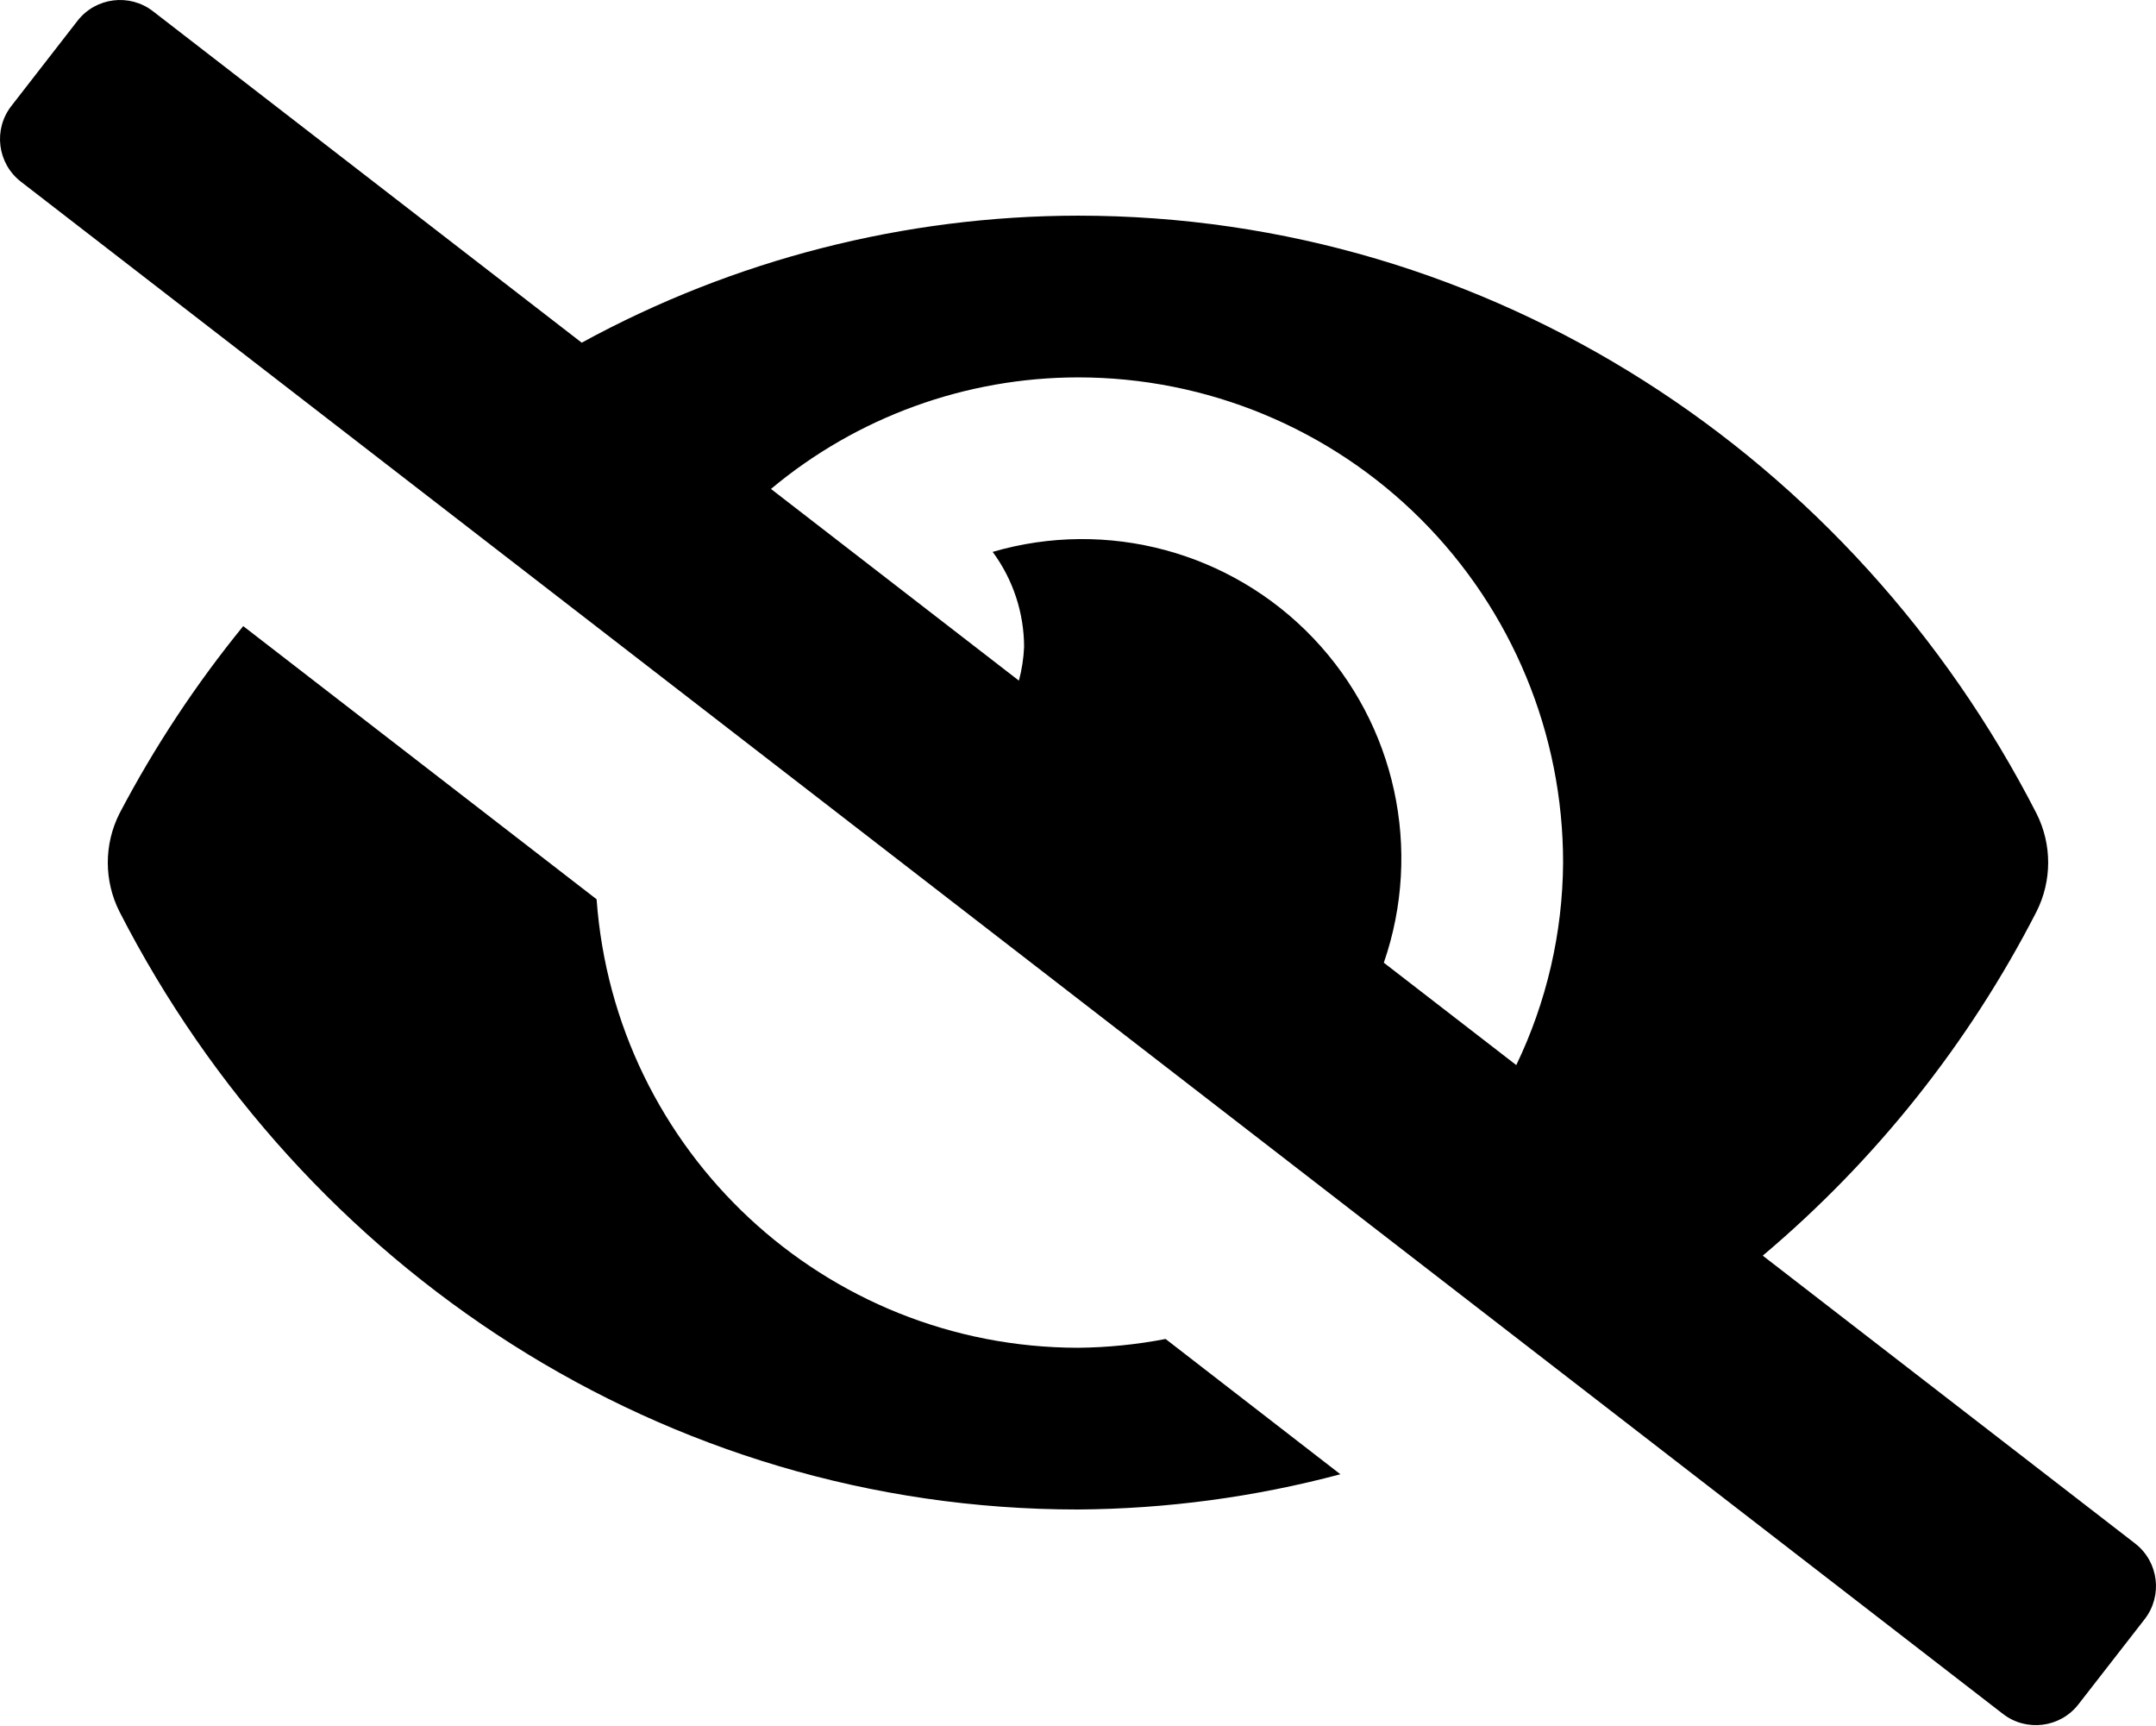
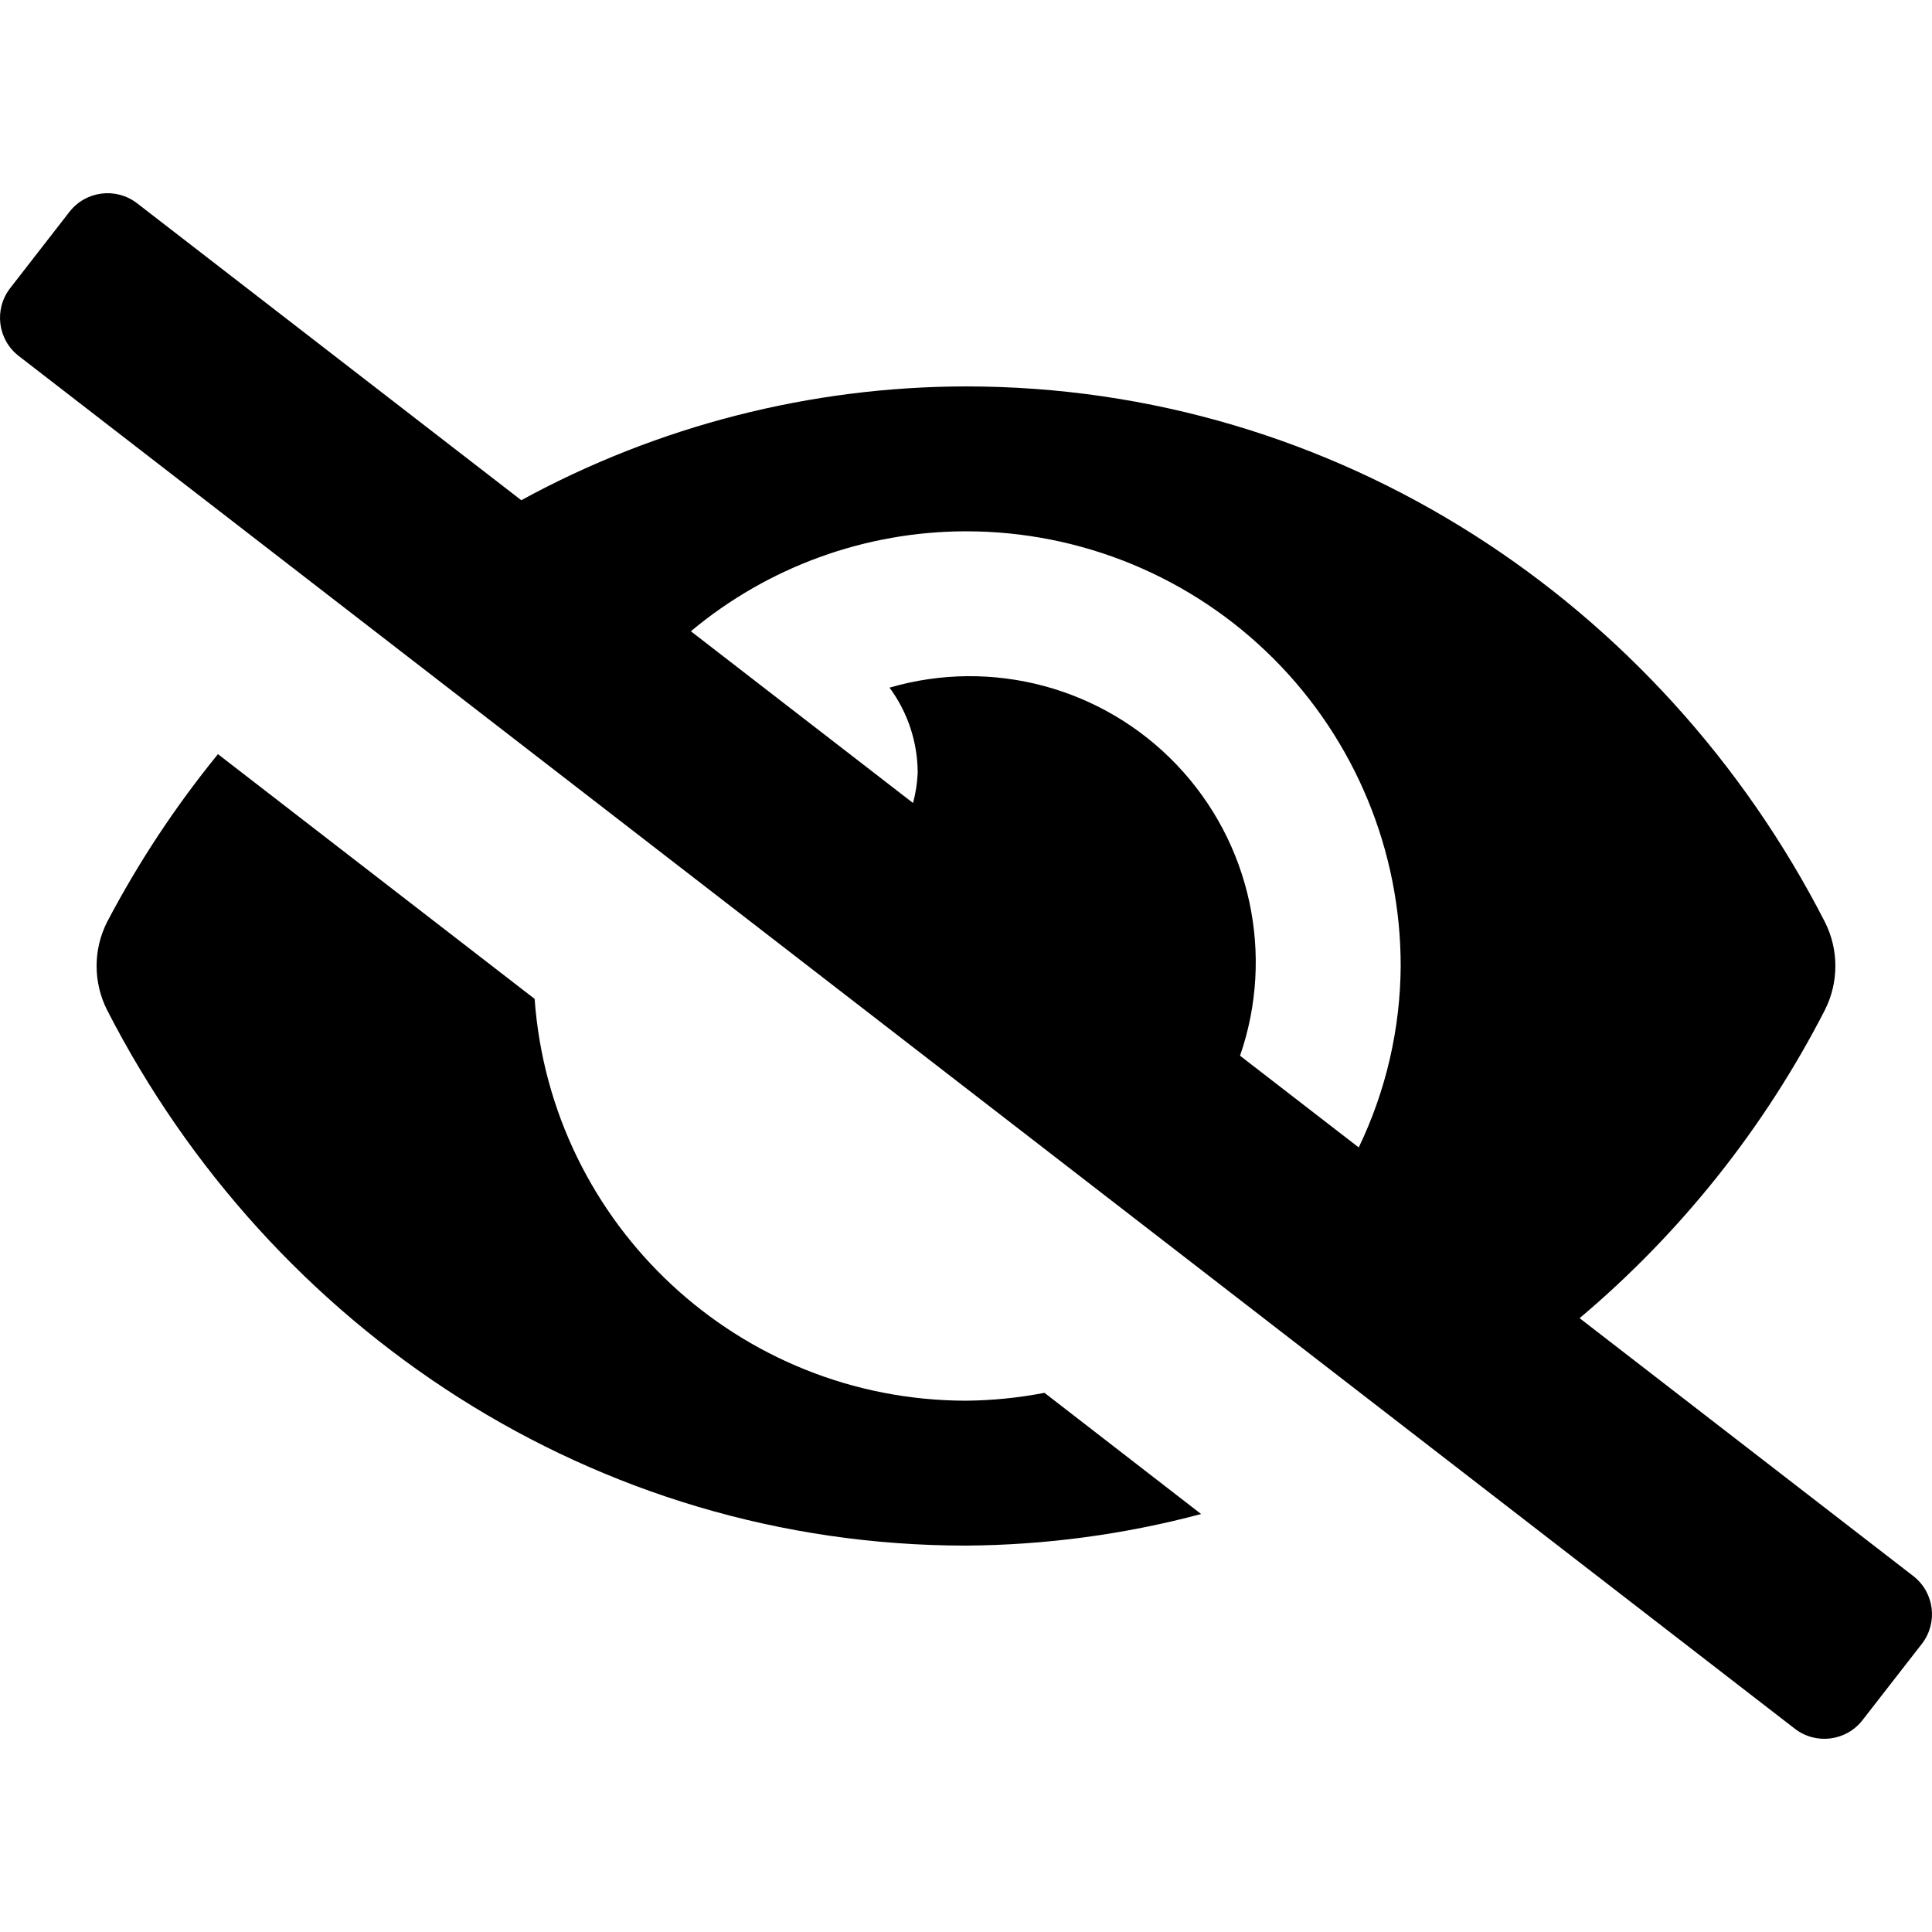
- <svg xmlns="http://www.w3.org/2000/svg" width="25" viewBox="0 0 140.001 112.001">
+ <svg xmlns="http://www.w3.org/2000/svg" width="25" height="25" viewBox="0 0 140.001 112.001" className="icon-hover">
  <path id="Icon_awesome-eye-slash" data-name="Icon awesome-eye-slash" d="M70,87.5A31.383,31.383,0,0,1,38.741,58.382L15.794,40.648a72.908,72.908,0,0,0-8.033,12.16,7.077,7.077,0,0,0,0,6.385C19.624,82.34,43.109,98,70,98a67.947,67.947,0,0,0,17.038-2.288L75.688,86.929A31.529,31.529,0,0,1,70,87.5Zm68.648,12.709-24.183-18.69a72.461,72.461,0,0,0,17.773-22.328,7.077,7.077,0,0,0,0-6.385C120.376,29.66,96.891,14,70,14a67.408,67.408,0,0,0-32.226,8.247L9.944.737a3.5,3.5,0,0,0-4.913.615L.737,6.88a3.5,3.5,0,0,0,.615,4.911l128.7,99.472a3.5,3.5,0,0,0,4.913-.615l4.3-5.528a3.5,3.5,0,0,0-.617-4.911ZM98.459,69.147l-8.6-6.646a20.728,20.728,0,0,0-25.4-26.672A10.423,10.423,0,0,1,66.5,42a10.2,10.2,0,0,1-.337,2.188l-16.1-12.445A31.13,31.13,0,0,1,70,24.5,31.483,31.483,0,0,1,101.5,56a30.753,30.753,0,0,1-3.041,13.149Z" transform="translate(0 0.001)" />
</svg>
